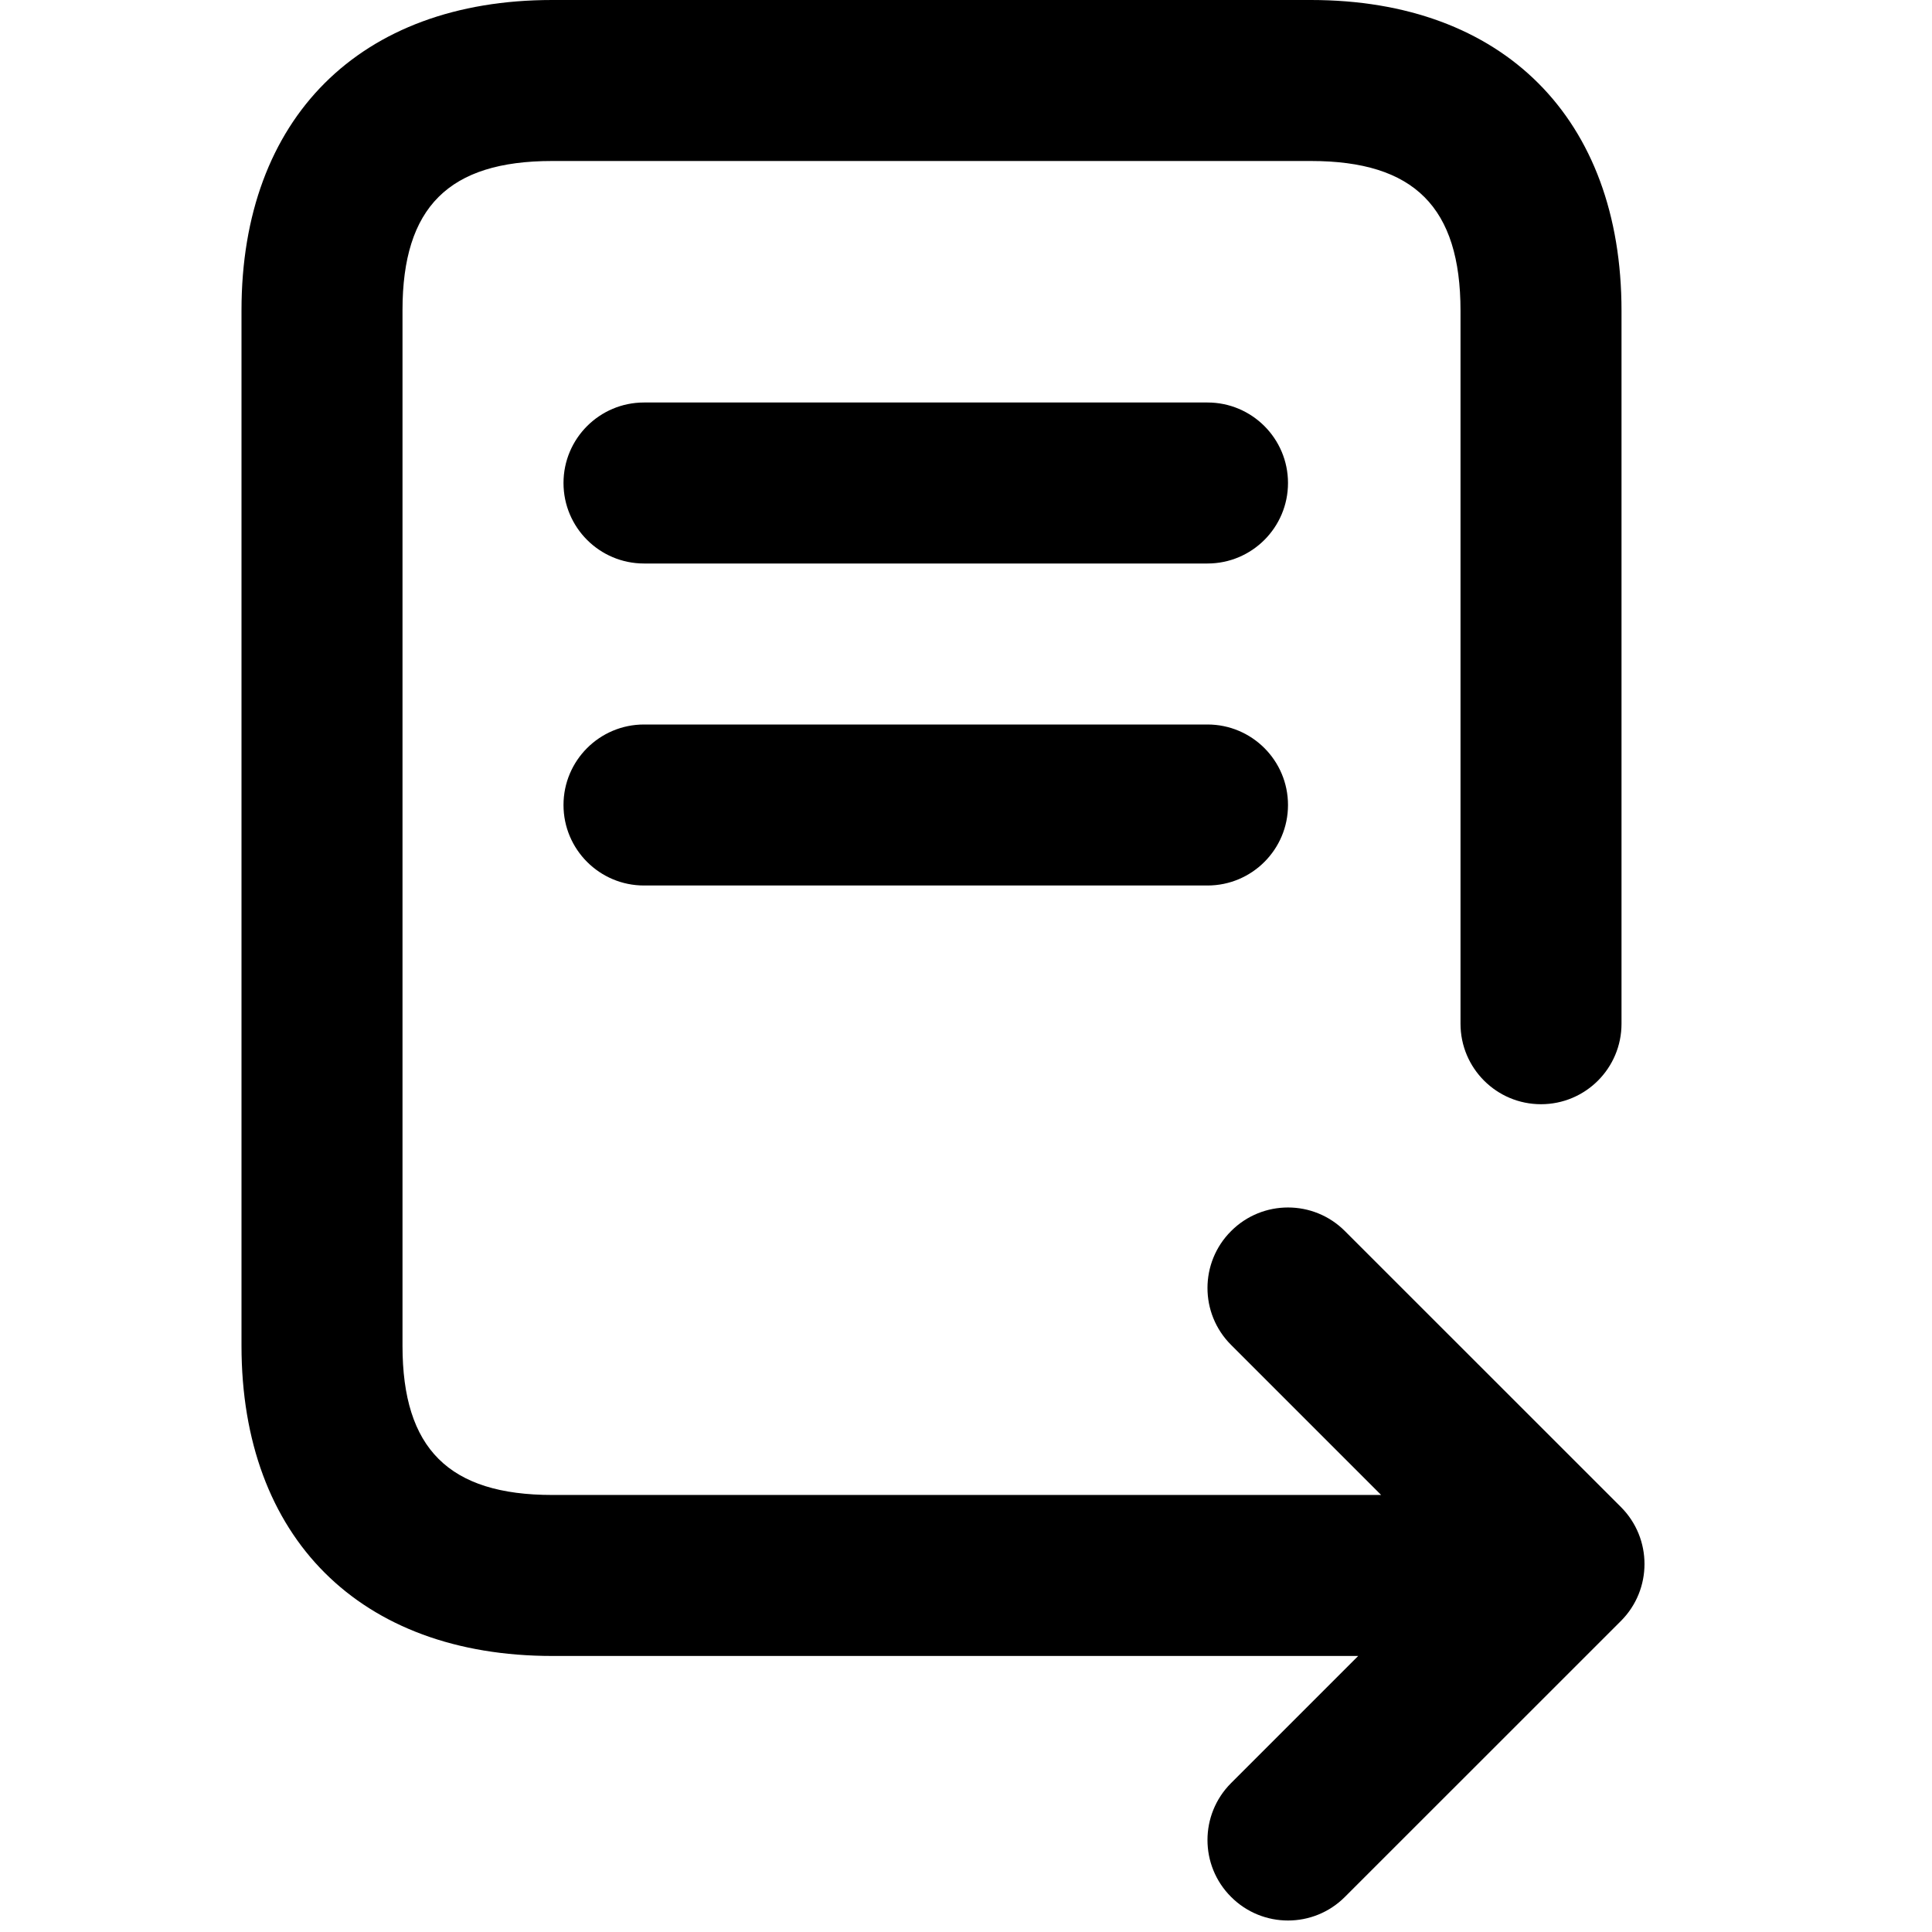
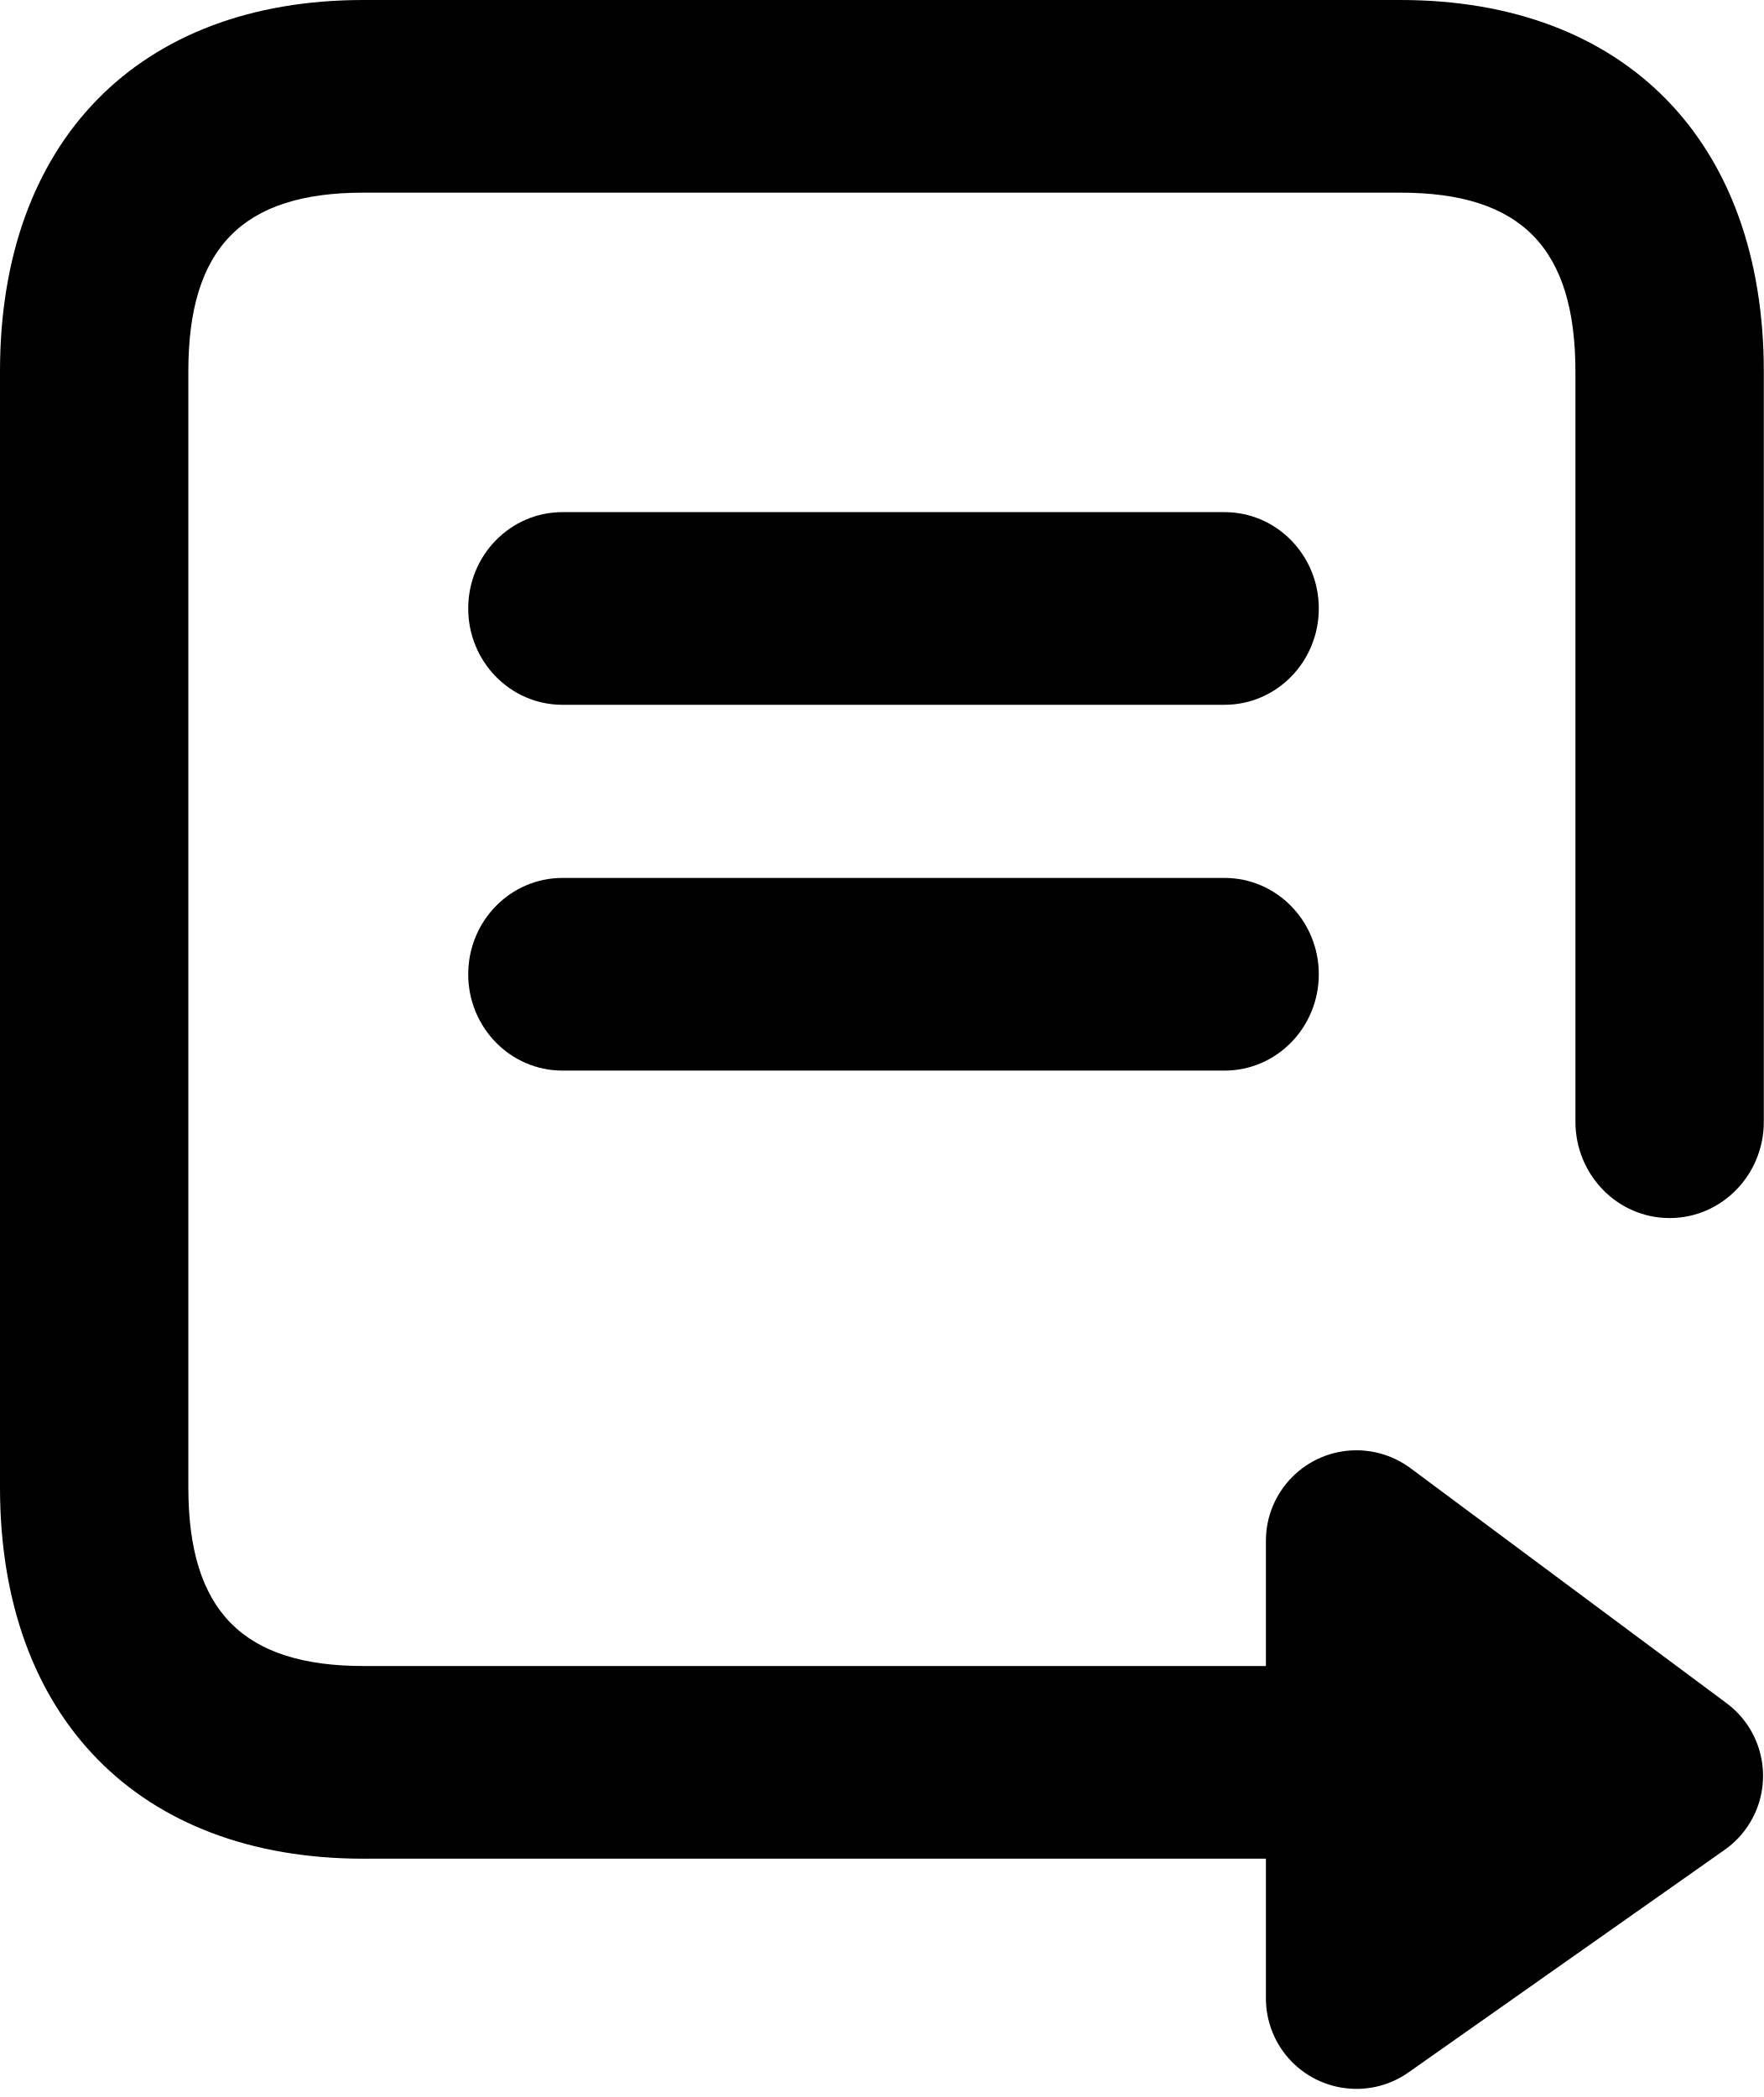
- <svg xmlns="http://www.w3.org/2000/svg" width="24px" height="24px" viewBox="0 0 24 24" version="1.1">
-   <defs />
-   <g id="Finals" stroke="none" stroke-width="1" fill="none" fill-rule="evenodd">
-     <path d="M16.872,20.571 L6.861,20.571 C4.473,20.571 3,19.102 3,16.718 L3,3.854 C3,1.469 4.471,0 6.858,0 L16.285,0 C18.673,0 20.143,1.47 20.143,3.86 L20.143,12.717 C20.143,13.27 19.695,13.717 19.143,13.717 C18.591,13.717 18.143,13.27 18.143,12.717 L18.143,3.86 C18.143,2.575 17.568,2 16.285,2 L6.858,2 C5.575,2 5,2.574 5,3.854 L5,16.718 C5,17.996 5.577,18.571 6.861,18.571 L17.157,18.571 L15.293,16.707 C14.902,16.317 14.902,15.683 15.293,15.293 C15.683,14.902 16.317,14.902 16.707,15.293 L20.136,18.721 C20.526,19.112 20.526,19.745 20.136,20.136 L16.707,23.564 C16.317,23.955 15.683,23.955 15.293,23.564 C14.902,23.174 14.902,22.541 15.293,22.15 L16.872,20.571 Z M8,7 C7.448,7 7,6.552 7,6 C7,5.448 7.448,5 8,5 L15,5 C15.552,5 16,5.448 16,6 C16,6.552 15.552,7 15,7 L8,7 Z M8,11 C7.448,11 7,10.552 7,10 C7,9.448 7.448,9 8,9 L15,9 C15.552,9 16,9.448 16,10 C16,10.552 15.552,11 15,11 L8,11 Z" id="Combined-Shape" fill="#000000" fill-rule="nonzero" />
-   </g>
+ <svg xmlns="http://www.w3.org/2000/svg" version="1.1" viewBox="0 0 90 107">
+   <path d="M18.554,94.841c-11.473,0 -18.554,-7.225 -18.554,-18.942l-6.82121e-13,-56.957c0,-11.722 7.068,-18.942 18.541,-18.942h52.917c11.476,0 18.541,7.226 18.541,18.974v38.263c0,2.715 -2.152,4.915 -4.806,4.915c-2.654,0 -4.806,-2.201 -4.806,-4.915v-38.263c0,-6.319 -2.762,-9.144 -8.93,-9.144h-52.917c-6.168,0 -8.93,2.821 -8.93,9.111v56.957c0,6.283 2.772,9.111 8.942,9.111h55.724v9.83h-55.724Zm10.143,-58.879c-2.654,0 -4.806,-2.201 -4.806,-4.915c0,-2.715 2.152,-4.915 4.806,-4.915h33.789c2.654,0 4.806,2.201 4.806,4.915c0,2.715 -2.152,4.915 -4.806,4.915h-33.789Zm0,18.665c-2.654,0 -4.806,-2.201 -4.806,-4.915c0,-2.715 2.152,-4.915 4.806,-4.915h33.789c2.654,0 4.806,2.201 4.806,4.915c0,2.715 -2.152,4.915 -4.806,4.915h-33.789Zm43.272,20.286l16.128,11.991c2.047,1.522 2.473,4.416 0.951,6.464c-0.293,0.394 -0.647,0.739 -1.048,1.021l-16.128,11.354c-2.086,1.469 -4.968,0.968 -6.437,-1.118c-0.548,-0.778 -0.842,-1.707 -0.842,-2.659v-23.344c0,-2.551 2.068,-4.62 4.62,-4.62c0.993,0 1.96,0.32 2.756,0.912Z" fill="#000" />
</svg>
